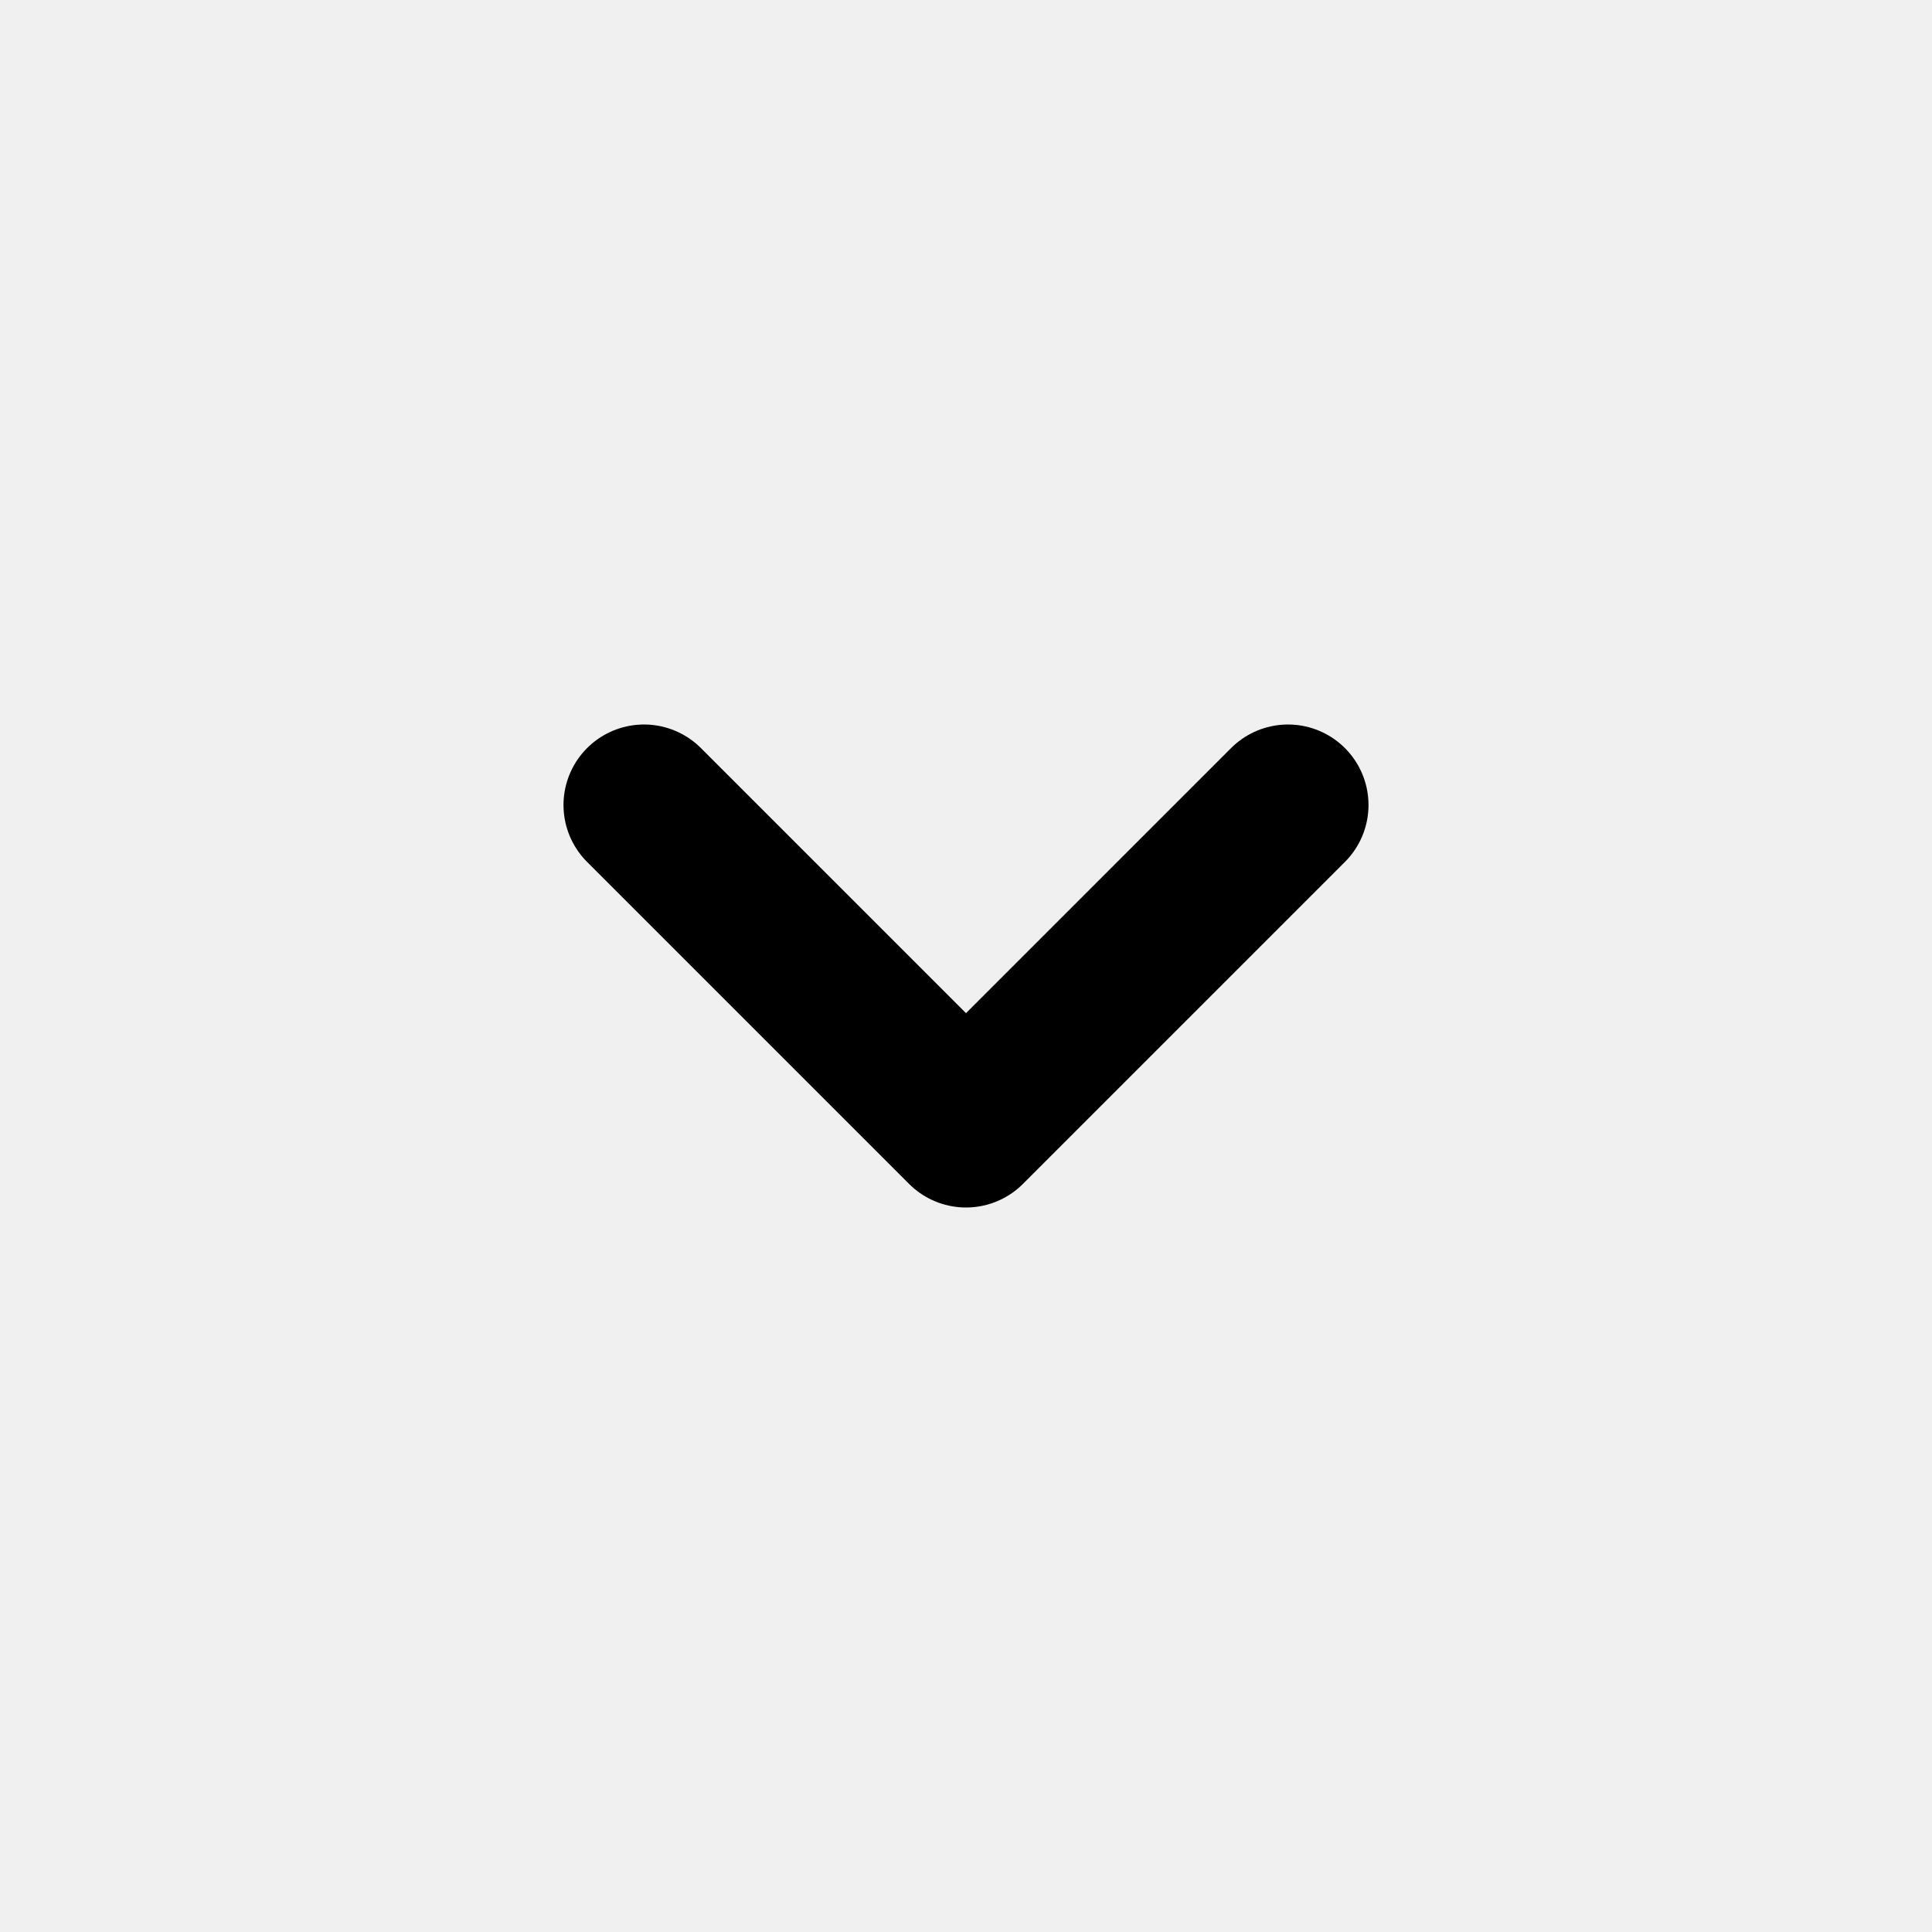
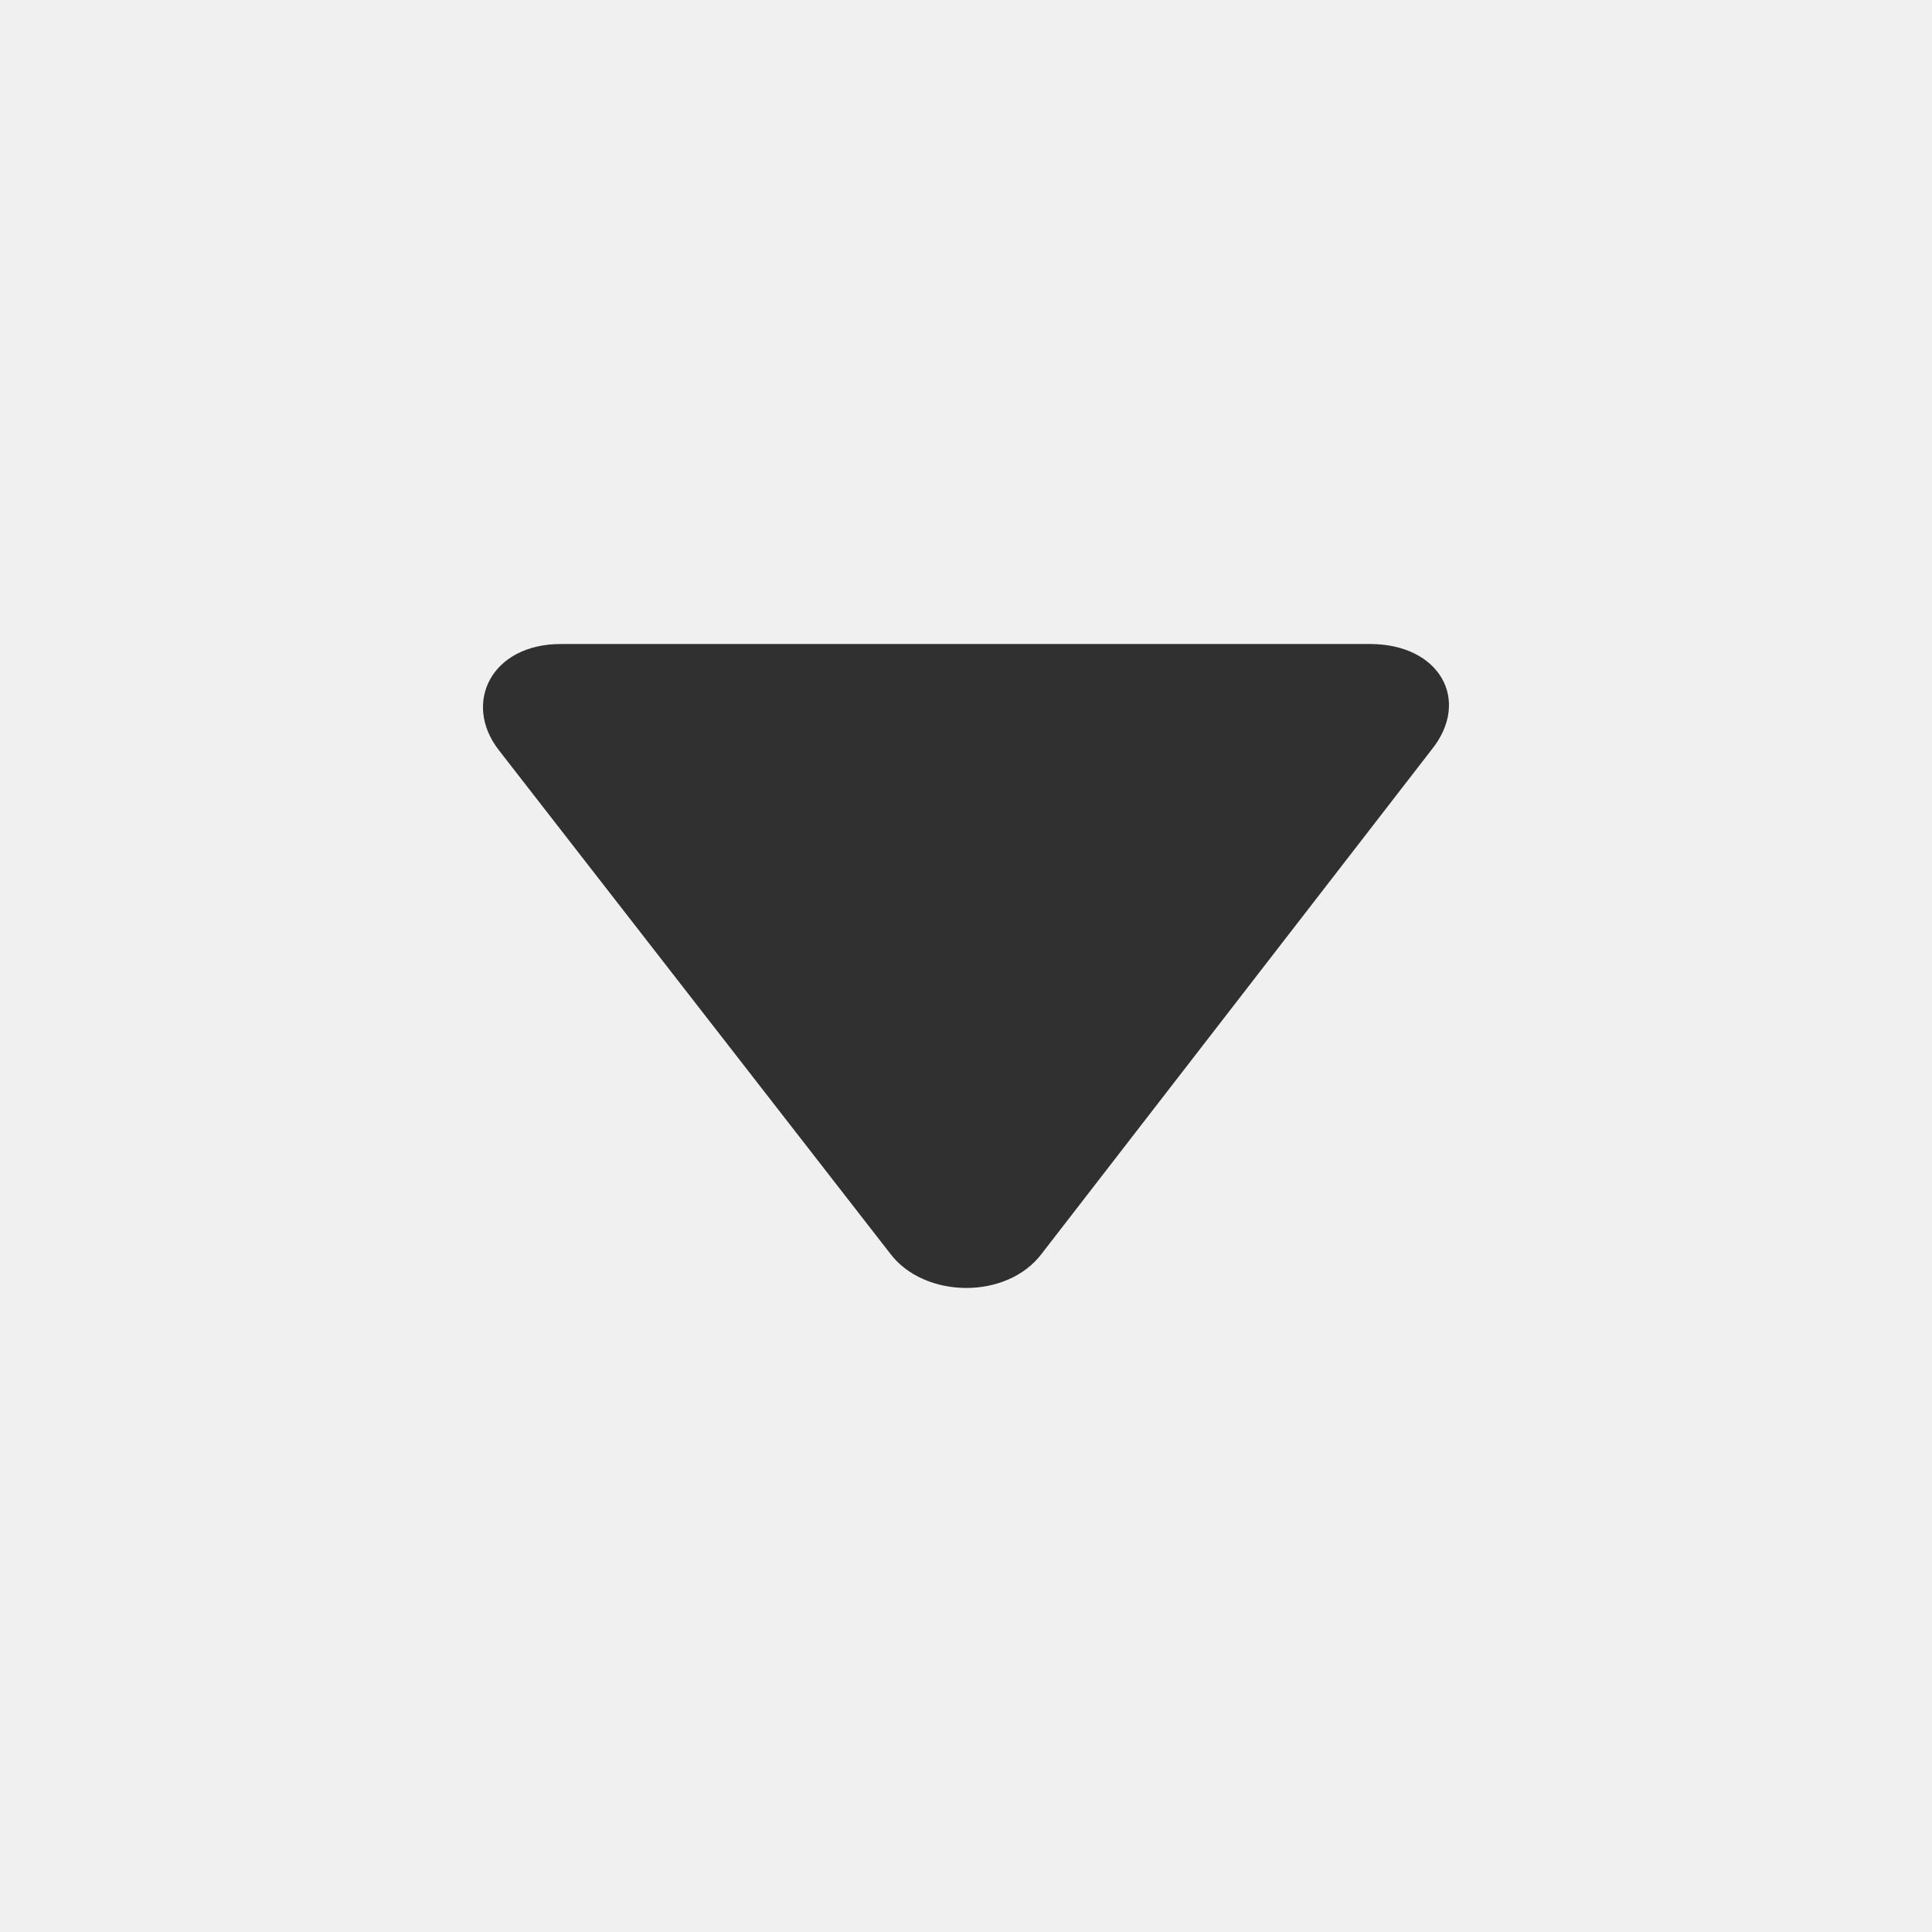
- <svg xmlns="http://www.w3.org/2000/svg" width="18" height="18" viewBox="0 0 18 18" fill="none">
-   <path d="M6 7.5L9 10.5L12 7.5" stroke="black" stroke-width="1.5" stroke-linecap="round" stroke-linejoin="round" />
+ <svg xmlns="http://www.w3.org/2000/svg" width="12" height="12" viewBox="0 0 12 12" fill="none">
+   <g id="icon_åä¸ç®­å¤´_å¡«å+ + " clip-path="url(#clip0_145_12587)">
+     <g id="Group">
+       <path id="Vector" d="M5.529 7.786C5.74 8.066 6.253 8.076 6.471 7.786L8.893 4.655C9.138 4.349 8.942 4 8.509 4H3.484C3.052 4 2.874 4.365 3.095 4.655L5.529 7.786Z" fill="#303030" />
+     </g>
+   </g>
+   <defs>
+     <clipPath id="clip0_145_12587">
+       <rect width="11" height="11" fill="white" transform="translate(0.5 0.5)" />
+     </clipPath>
+   </defs>
</svg>
